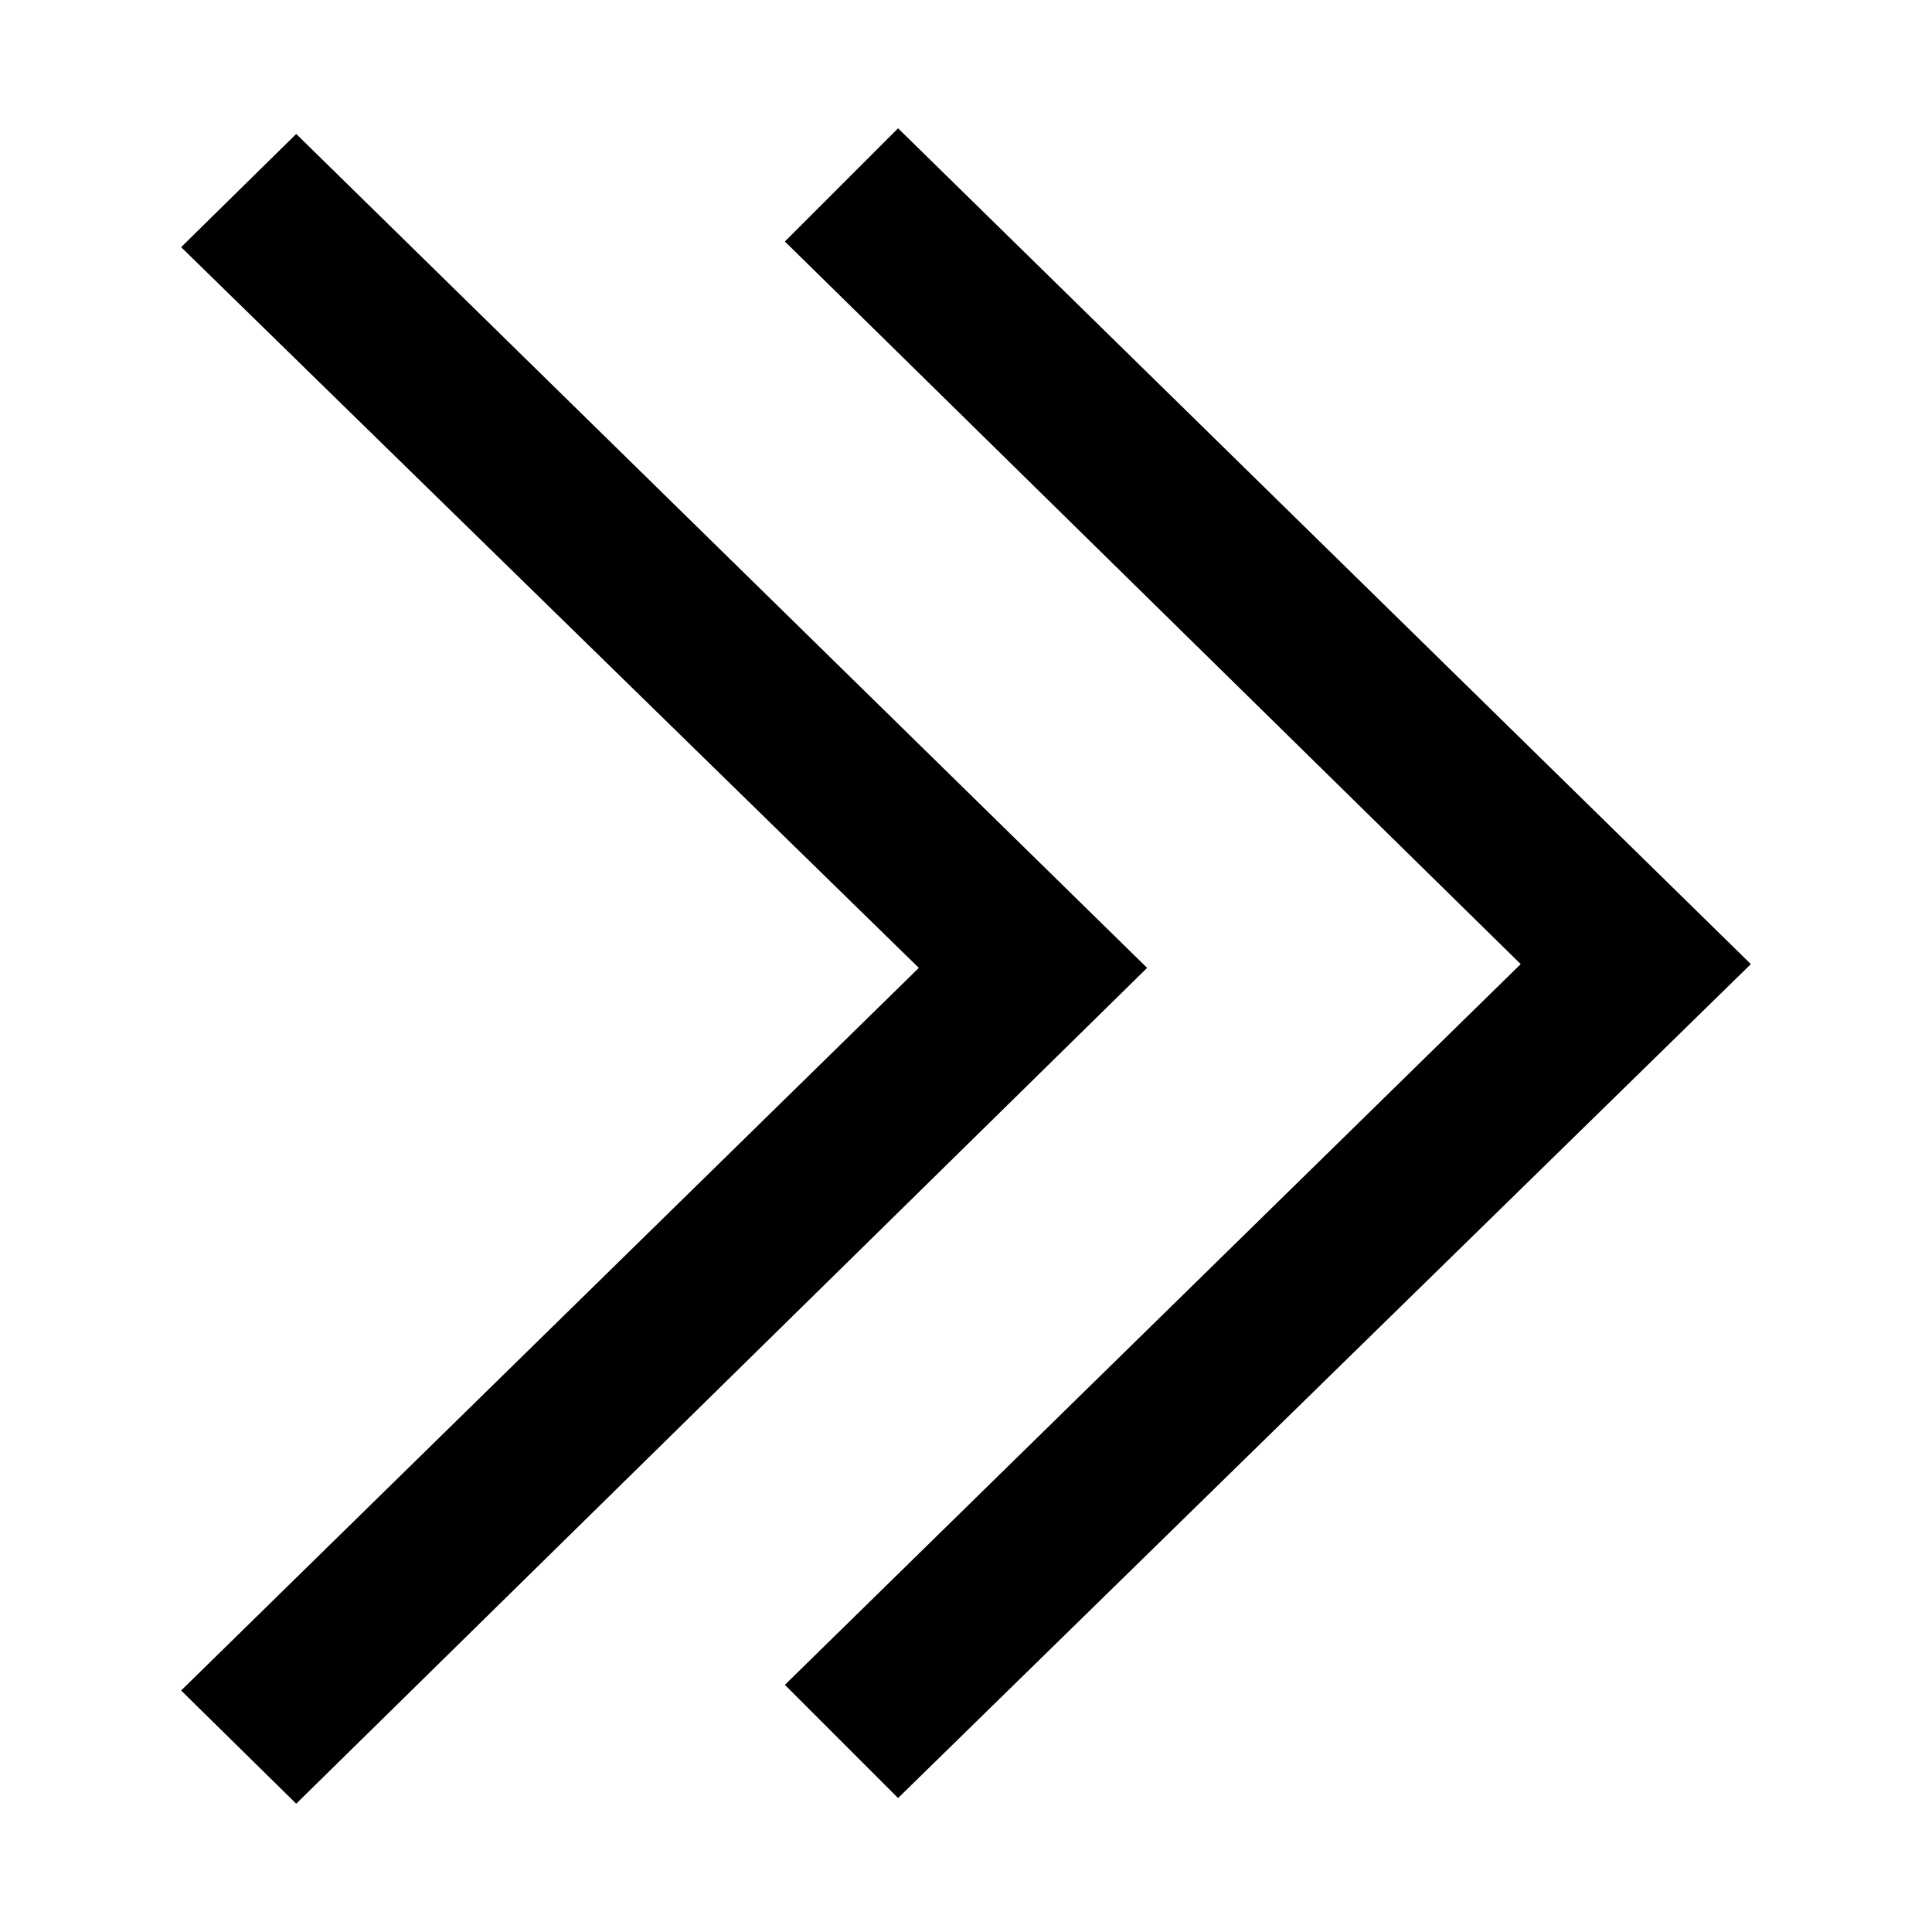
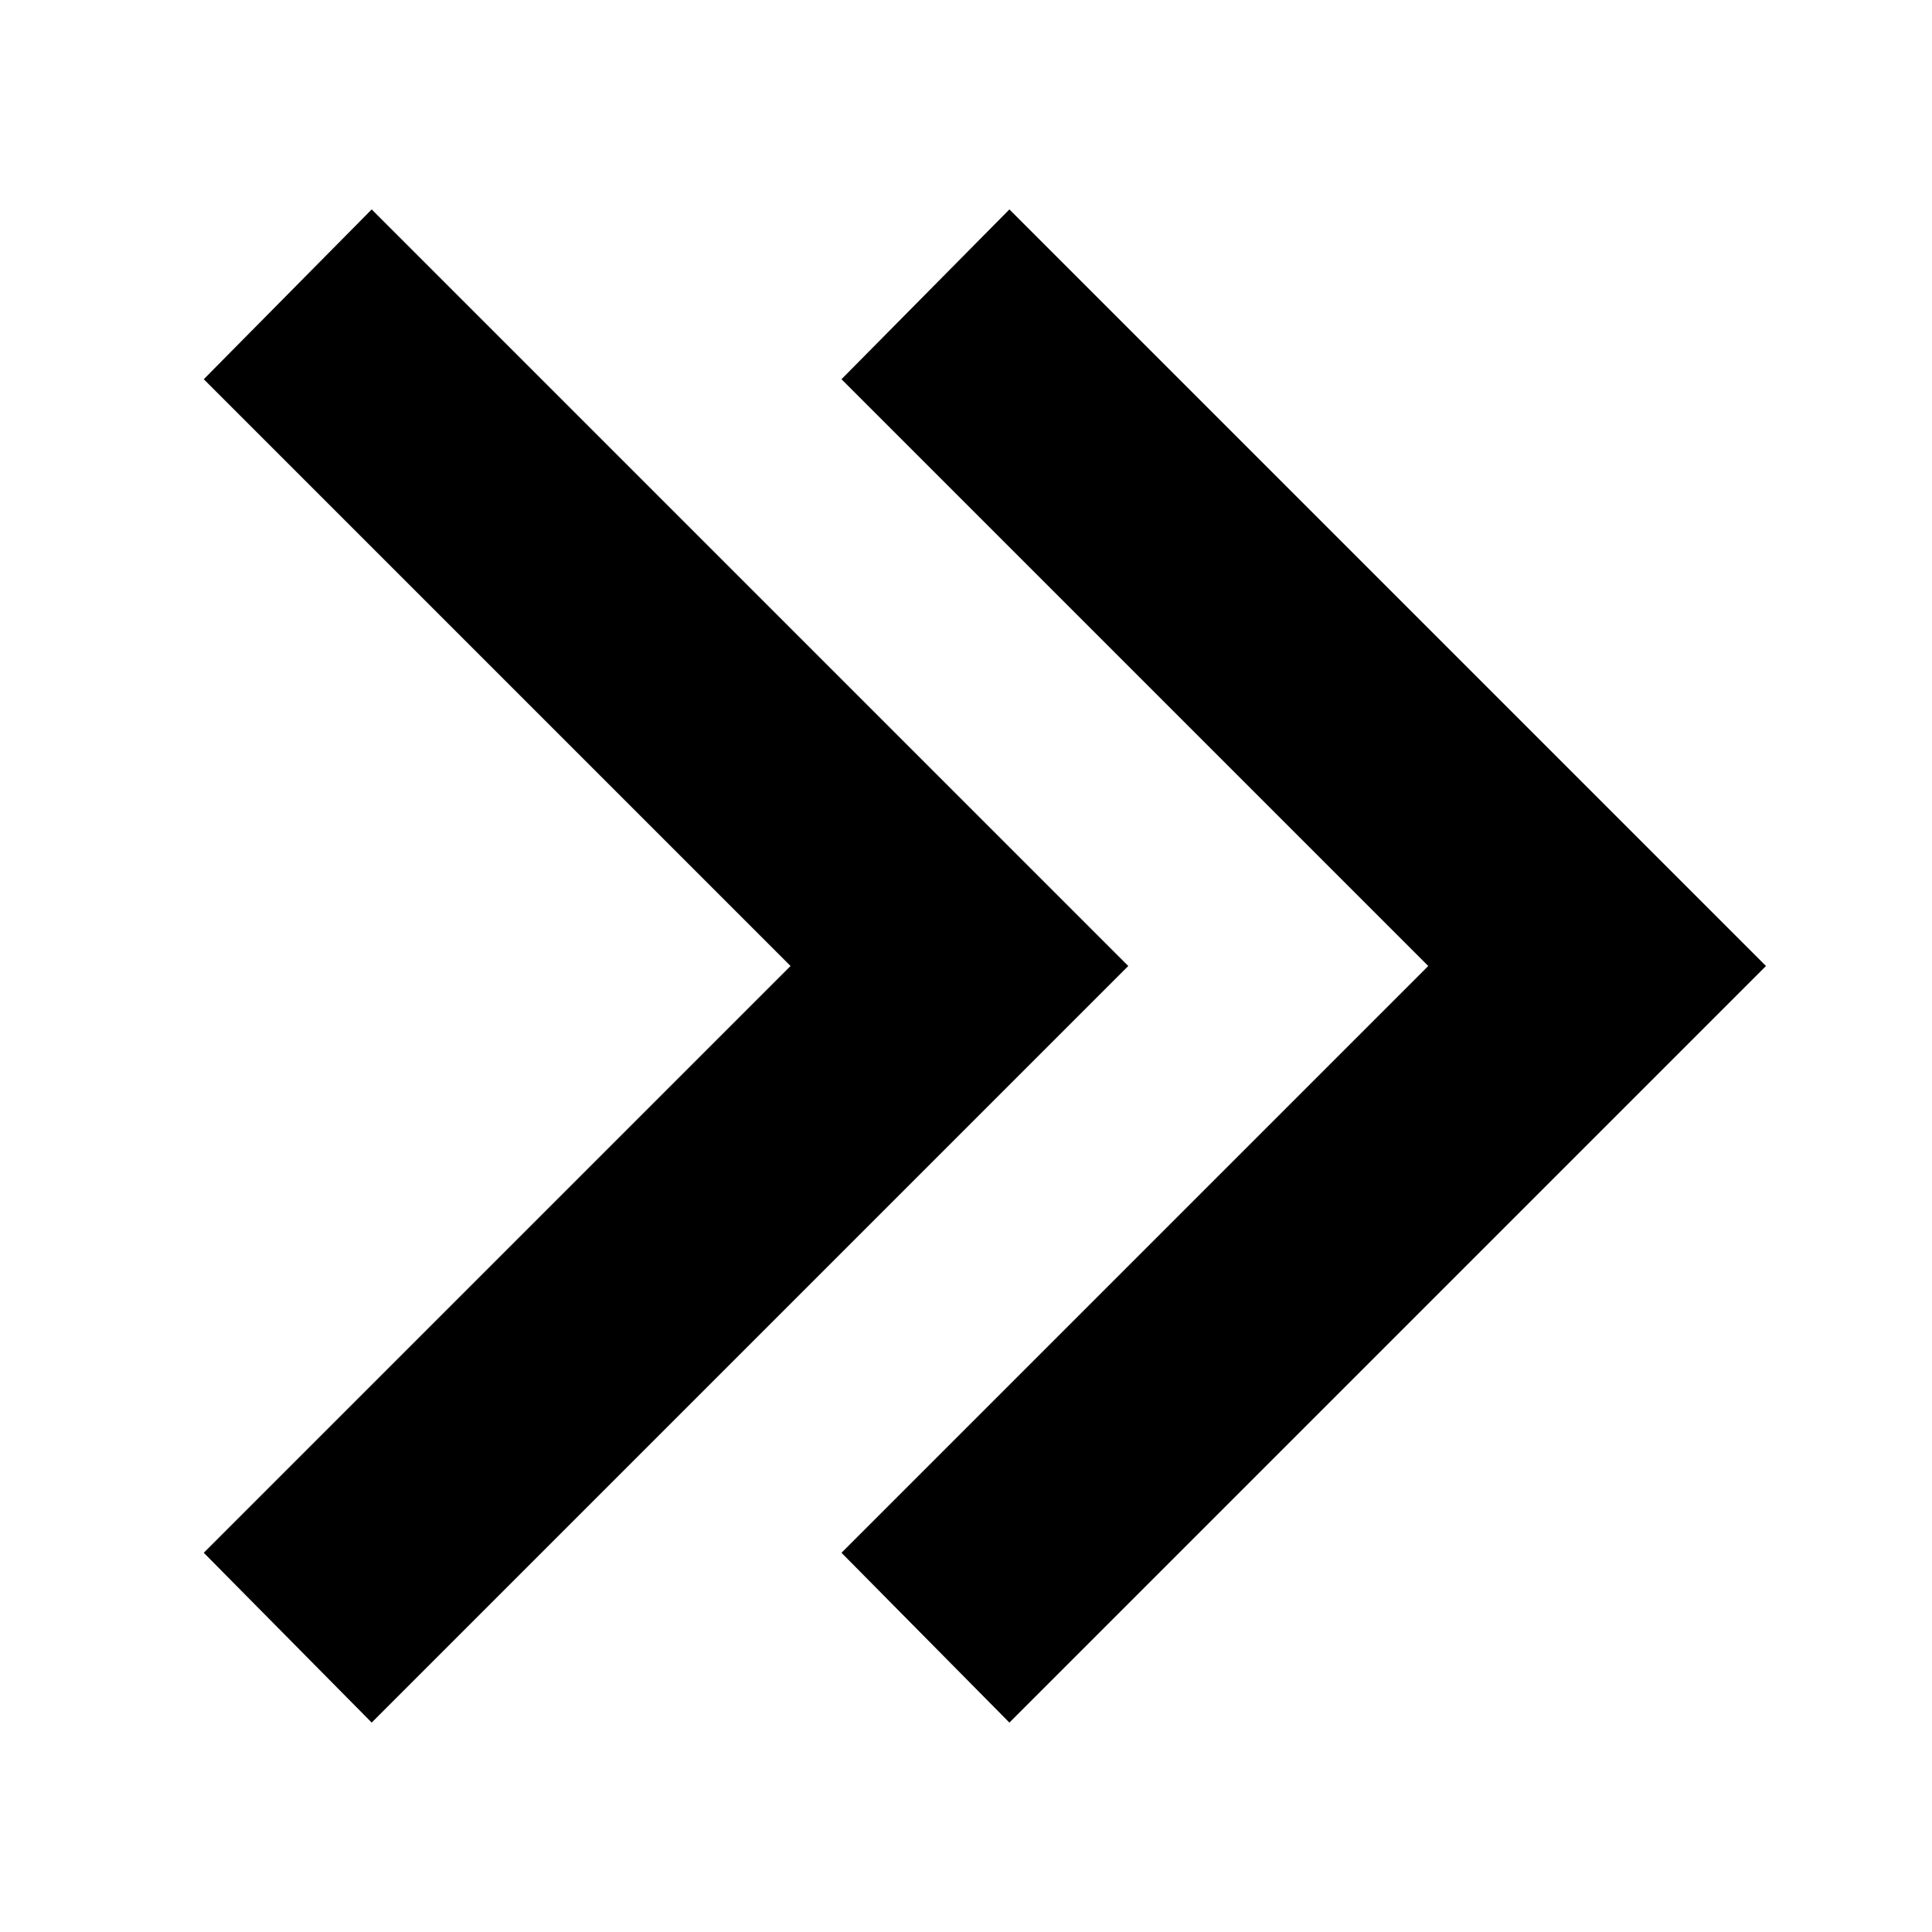
- <svg xmlns="http://www.w3.org/2000/svg" class="icon" viewBox="0 0 1024 1024">
-   <path d="m157 956-61-60 391-383L96 131l61-60 451 442Z" />
-   <path d="m476 68-60 60 390 383-390 382 60 60 452-442z" />
+ <svg xmlns="http://www.w3.org/2000/svg" viewBox="0 0 1024 1024">
+   <path fill="currentColor" d="M757 512 446 201l89-90 401 401-401 401-89-90z" />
+   <path fill="currentColor" d="M419 512 108 201l89-90 401 401-401 401-89-90z" />
</svg>
